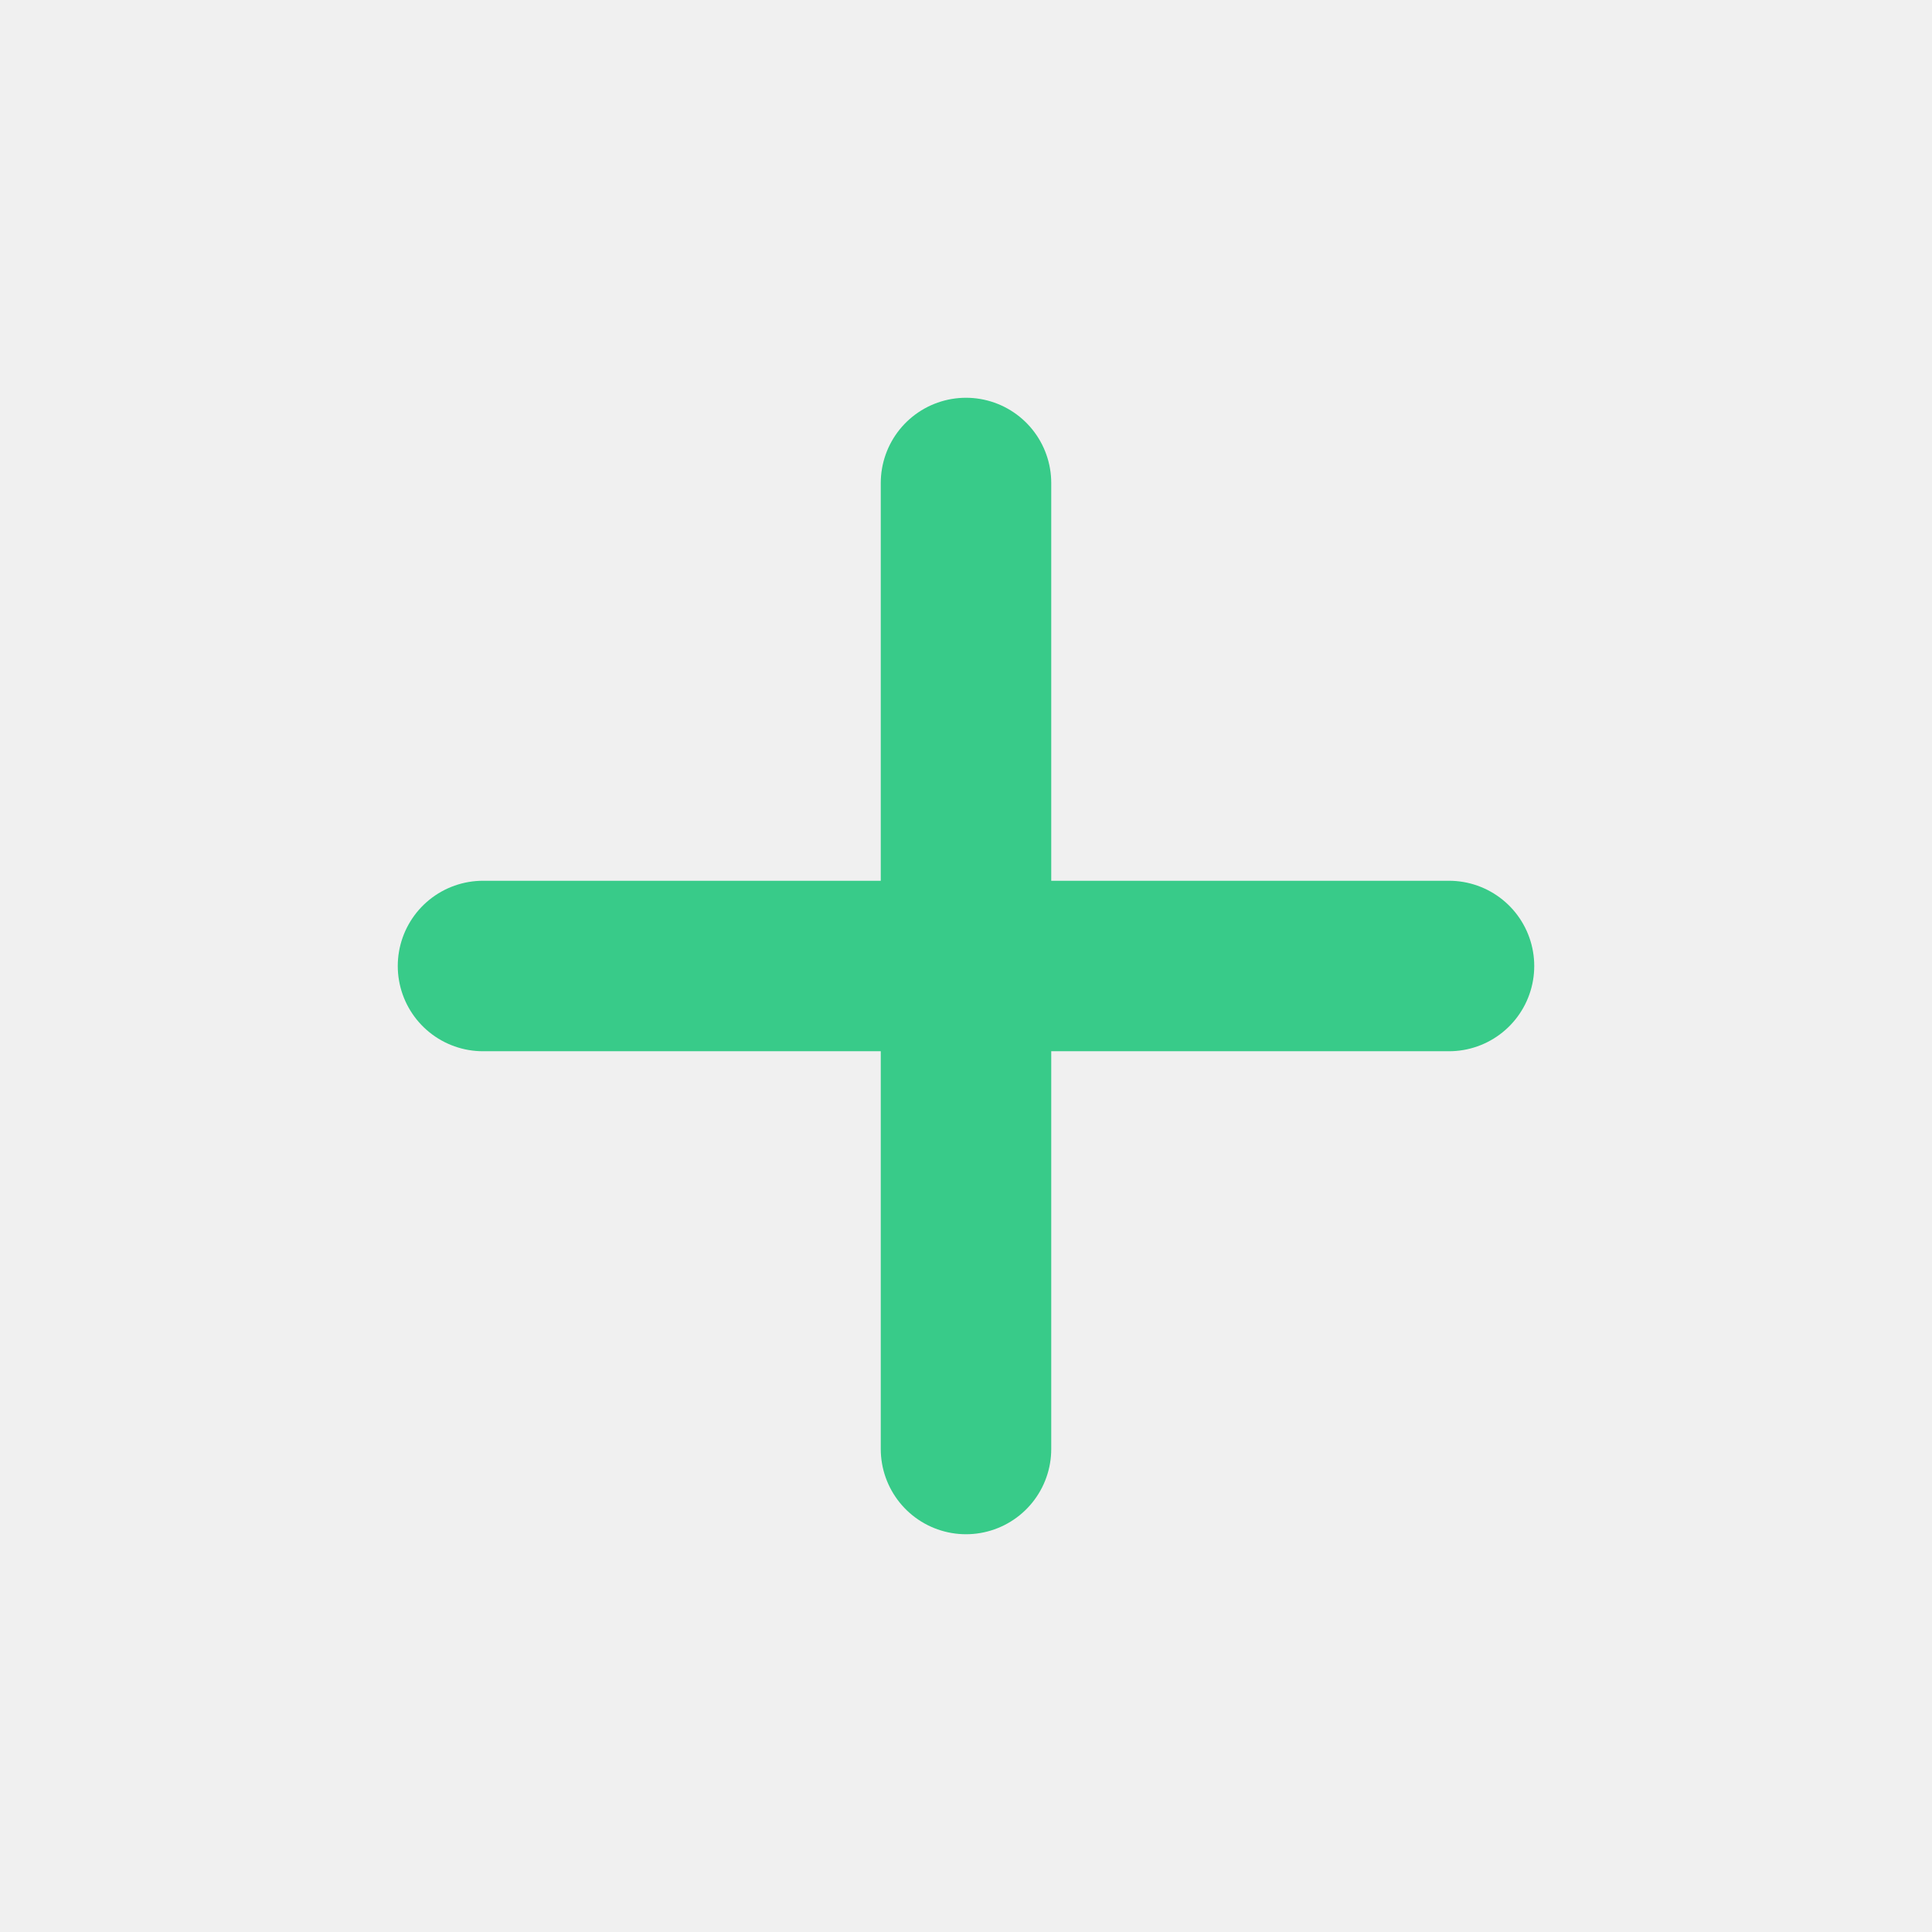
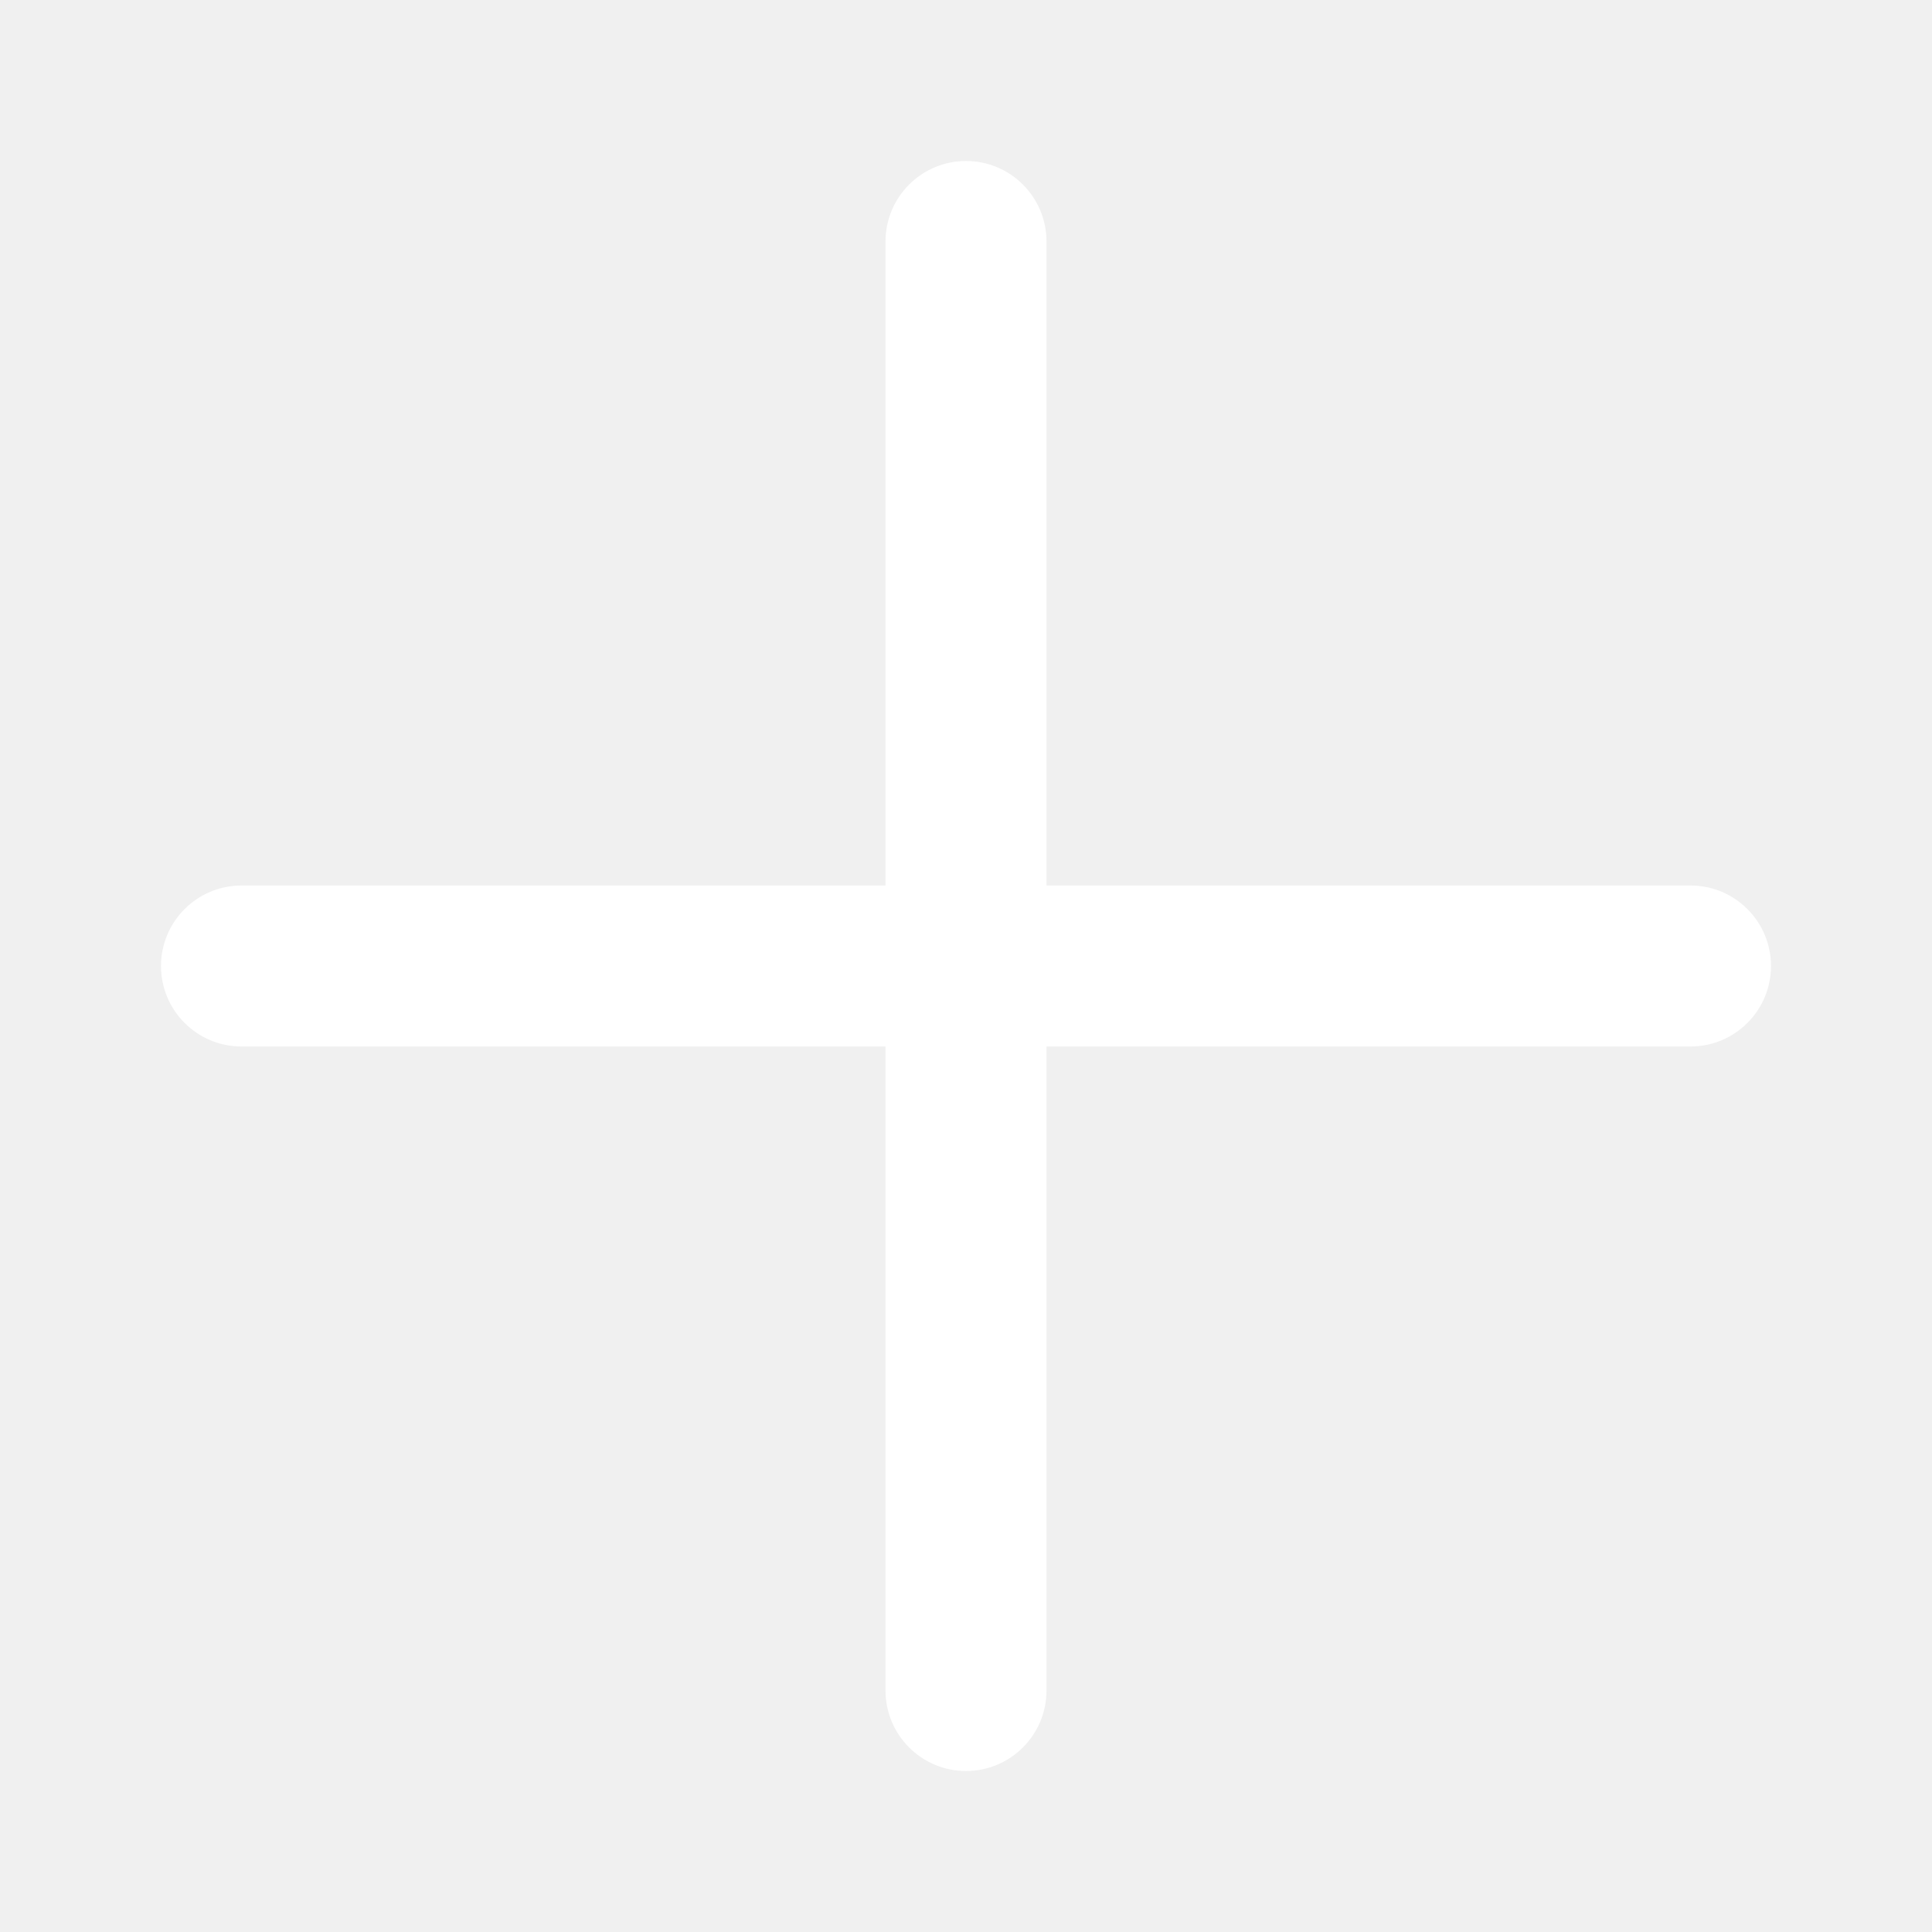
- <svg xmlns="http://www.w3.org/2000/svg" width="34" height="34" viewBox="0 0 34 34">
-   <path d="M8.5 17H25.5" stroke="#38CB89" stroke-width="3" stroke-linecap="round" stroke-linejoin="round" />
-   <path d="M17 25.5V8.5" stroke="#38CB89" stroke-width="3" stroke-linecap="round" stroke-linejoin="round" />
+ <svg xmlns="http://www.w3.org/2000/svg" width="20px" height="20px" viewBox="0 0 24 24" fill="none">
+   <path d="M13 3C13 2.448 12.552 2 12 2C11.448 2 11 2.448 11 3V11H3C2.448 11 2 11.448 2 12C2 12.552 2.448 13 3 13H11V21C11 21.552 11.448 22 12 22C12.552 22 13 21.552 13 21V13H21C21.552 13 22 12.552 22 12C22 11.448 21.552 11 21 11H13V3Z" fill="#fff" />
</svg>
